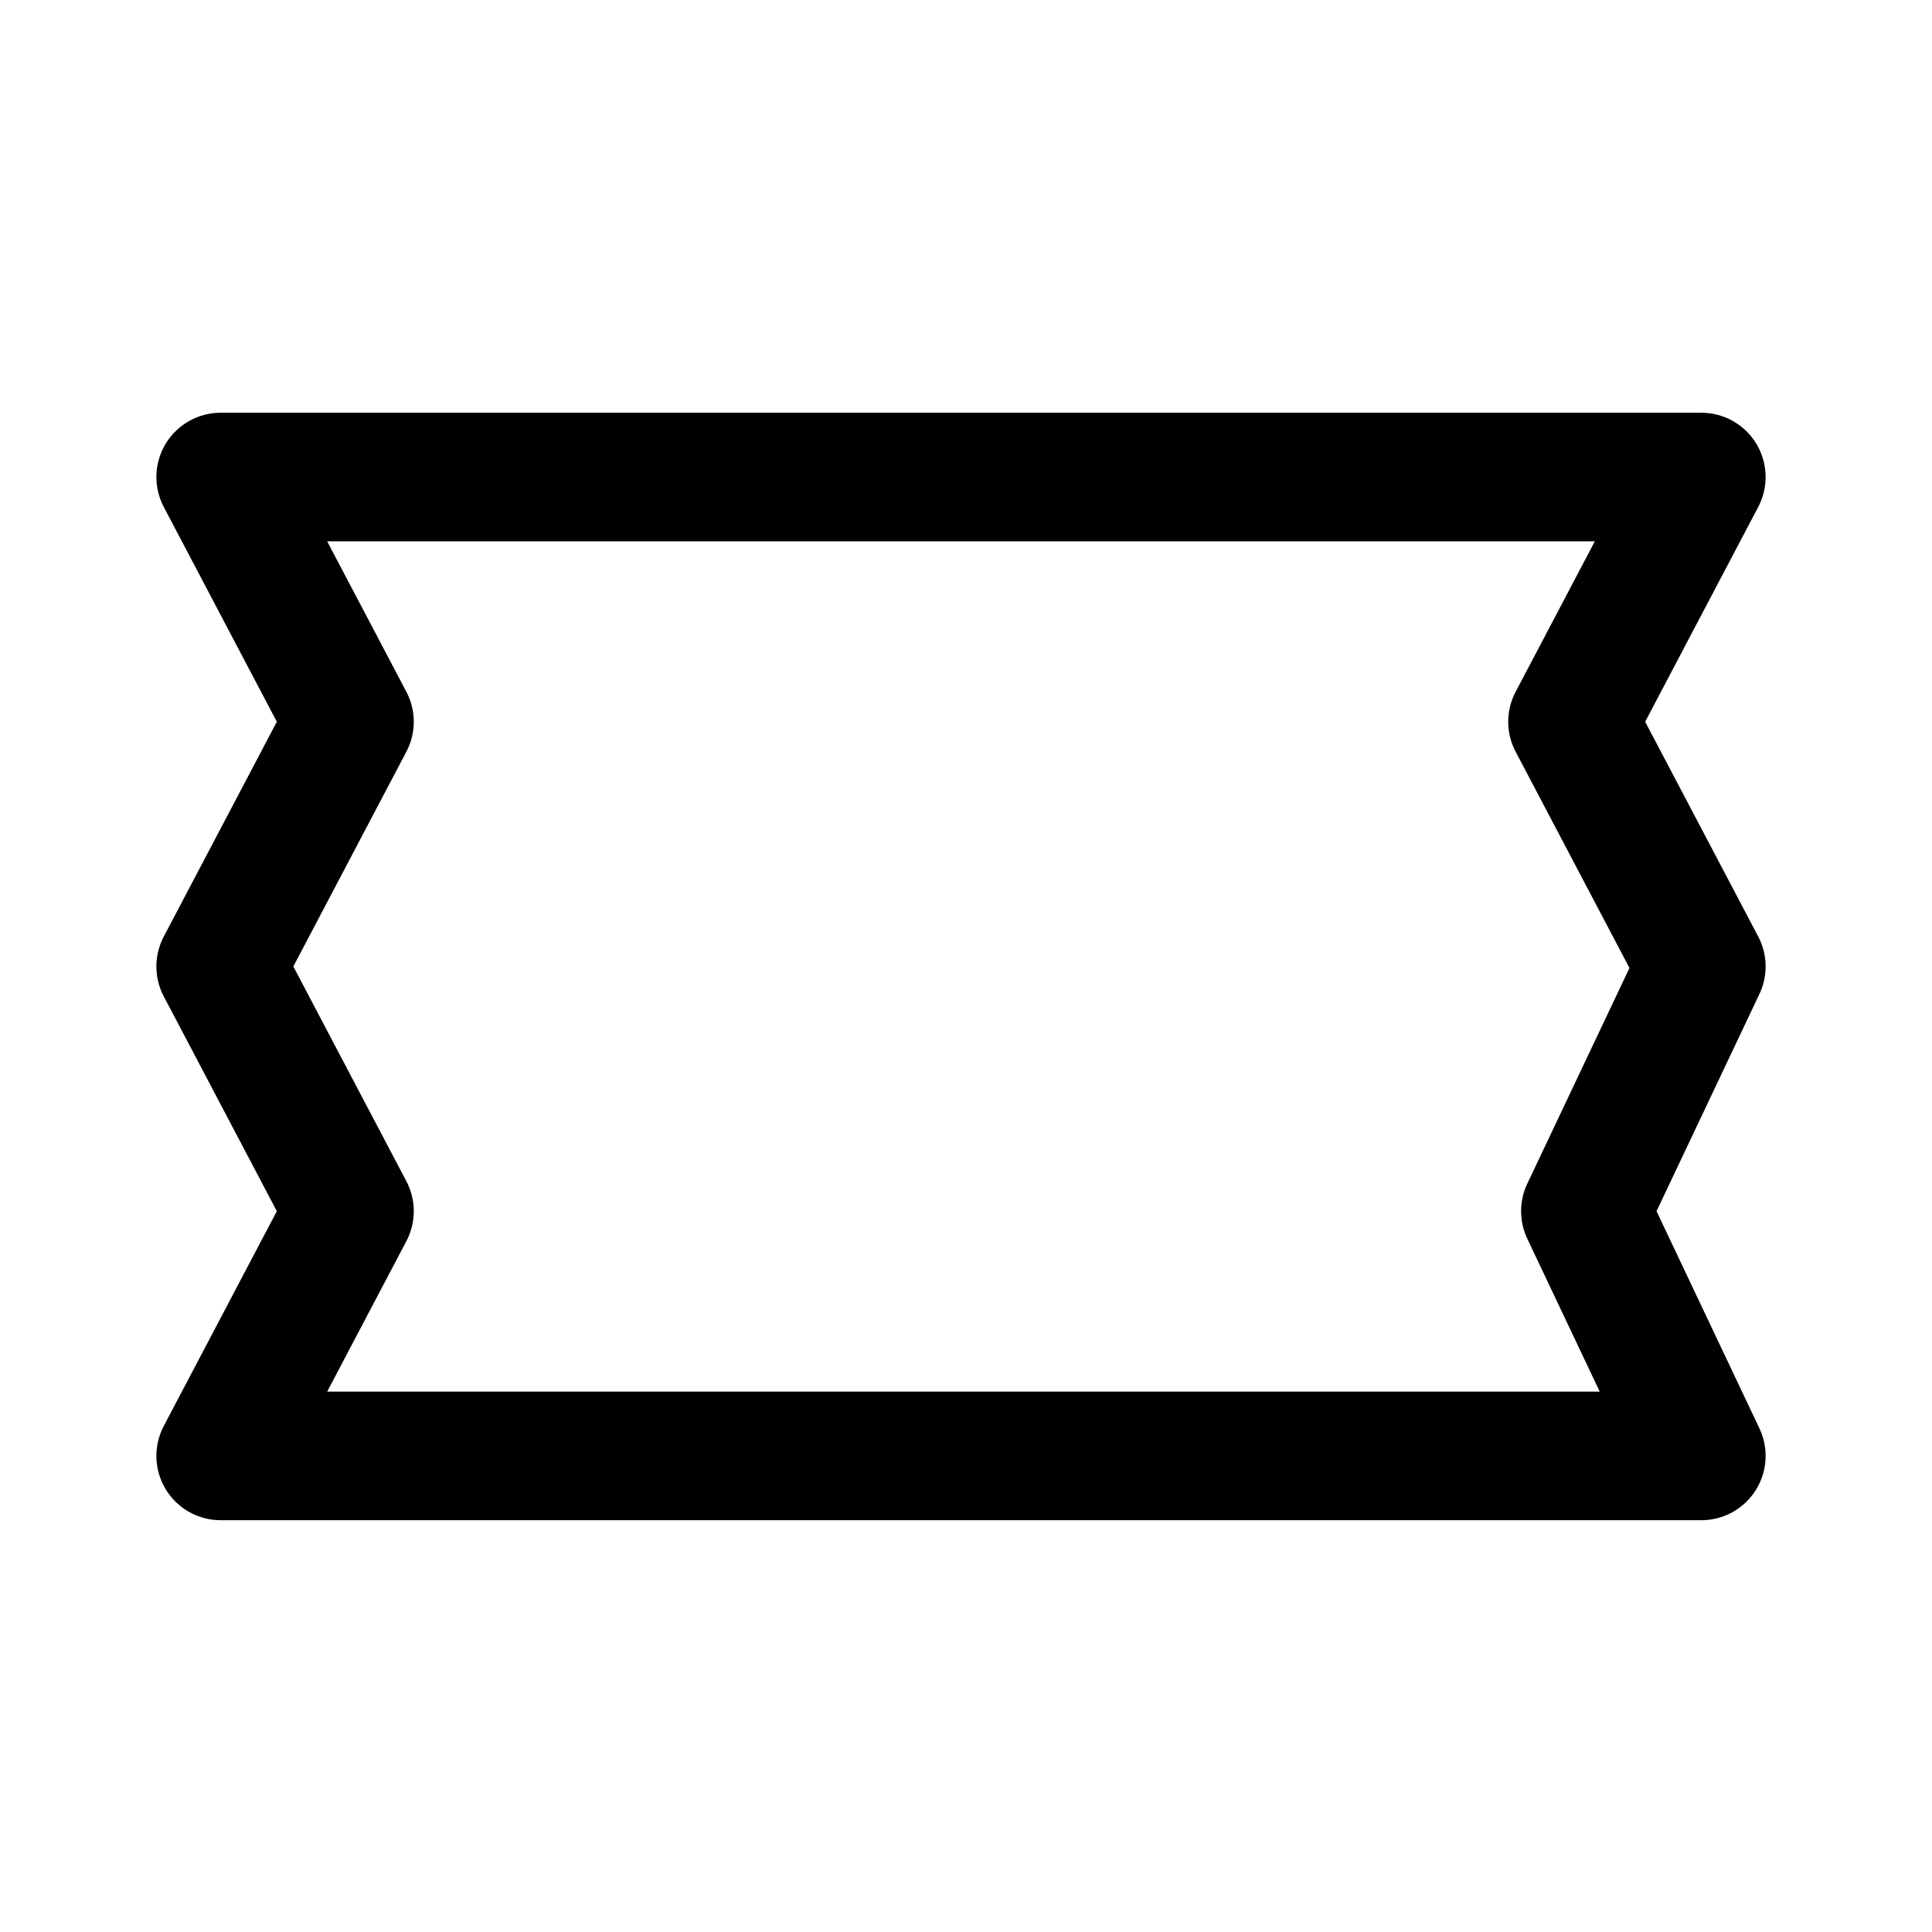
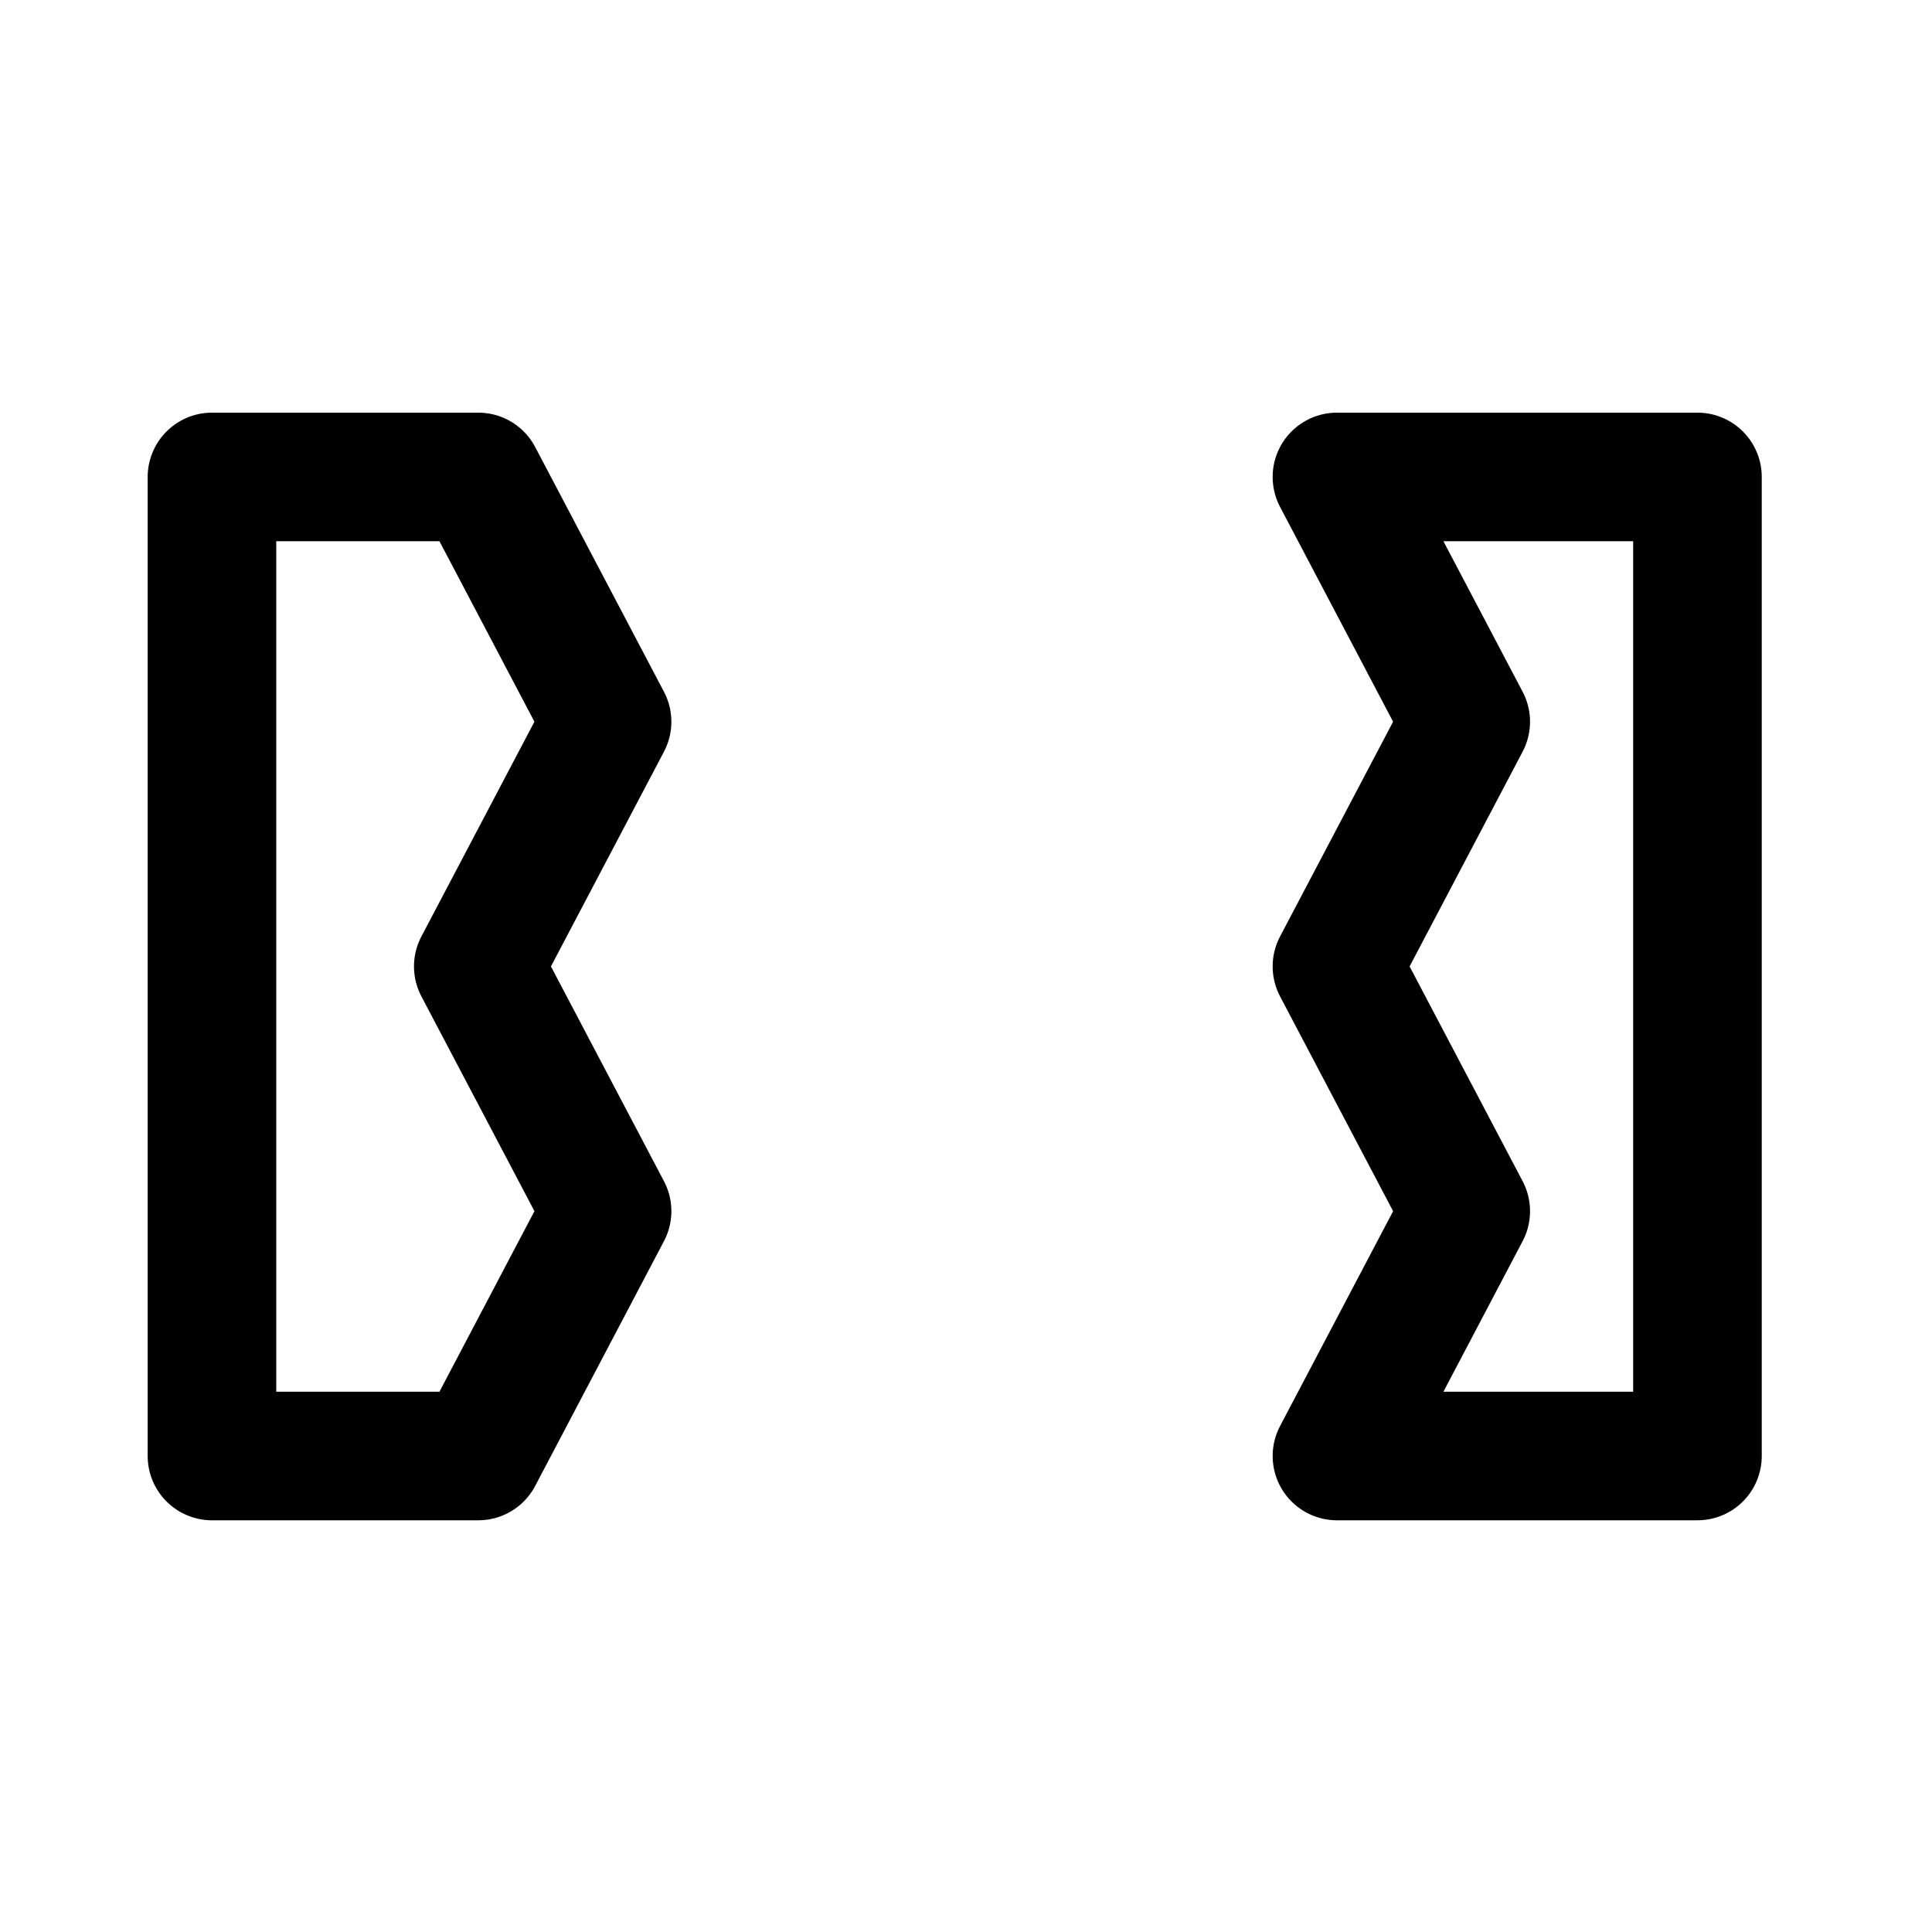
<svg xmlns="http://www.w3.org/2000/svg" viewBox="0 0 45 45" version="1.1" xml:space="preserve" x="0px" y="0px" width="0.5in" height="0.5in" id="svg2">
  <defs id="defs4">
    <style type="text/css" id="style6">
      path,circle {
        stroke:#000000;
        stroke-width: 3;
        stroke-linecap: round;
        stroke-linejoin: round;
        fill: none
      }</style>
    <style id="style6-3" type="text/css">
      path,circle {
        stroke:#000000;
        stroke-width: 3;
        stroke-linecap: round;
        stroke-linejoin: round;
        fill: none
      }</style>
    <style id="style6-7" type="text/css">
      path,circle {
        stroke:#000000;
        stroke-width: 3;
        stroke-linecap: round;
        stroke-linejoin: round;
        fill: none
      }</style>
    <style id="style6-9" type="text/css">
      path,circle,polygon {
        stroke:#000000;
        stroke-width: 3;
        stroke-linecap: round;
        stroke-linejoin: round;
        fill: none
      }</style>
    <style id="style6-2" type="text/css">
      path,circle {
        stroke:#000000;
        stroke-width: 3;
        stroke-linecap: round;
        stroke-linejoin: round;
        fill: none
      }</style>
    <style id="style6-4" type="text/css">
      path,circle {
        stroke:#000000;
        stroke-width: 3;
        stroke-linecap: round;
        stroke-linejoin: round;
        fill: none
      }</style>
  </defs>
-   <path d="m 5.14,33.911 34.487,0 -2.7,-5.7 2.7,-5.7 -3,-5.7 3,-5.7 -34.487,0 3,5.7 -3,5.7 3,5.7 z" id="path8" style="fill:none;stroke:#000000;stroke-width:2.995;stroke-linecap:round;stroke-linejoin:round" />
+   <path d="m 14.14,28.211 -3,5.702 -6.203,0 0,-22.804 6.203,0 3,5.701 -3,5.7 3,5.7" id="path8" style="fill:none;stroke:#000000;stroke-width:2.995;stroke-linecap:round;stroke-linejoin:round" />
+   <path style="fill:none;stroke:#000000;stroke-width:2.995;stroke-linecap:round;stroke-linejoin:round" id="path3349" d="m 34.14,28.211 -3,5.702 8.397,0 0,-22.804 -8.397,0 3,5.701 -3,5.7 3,5.7" />
</svg>
